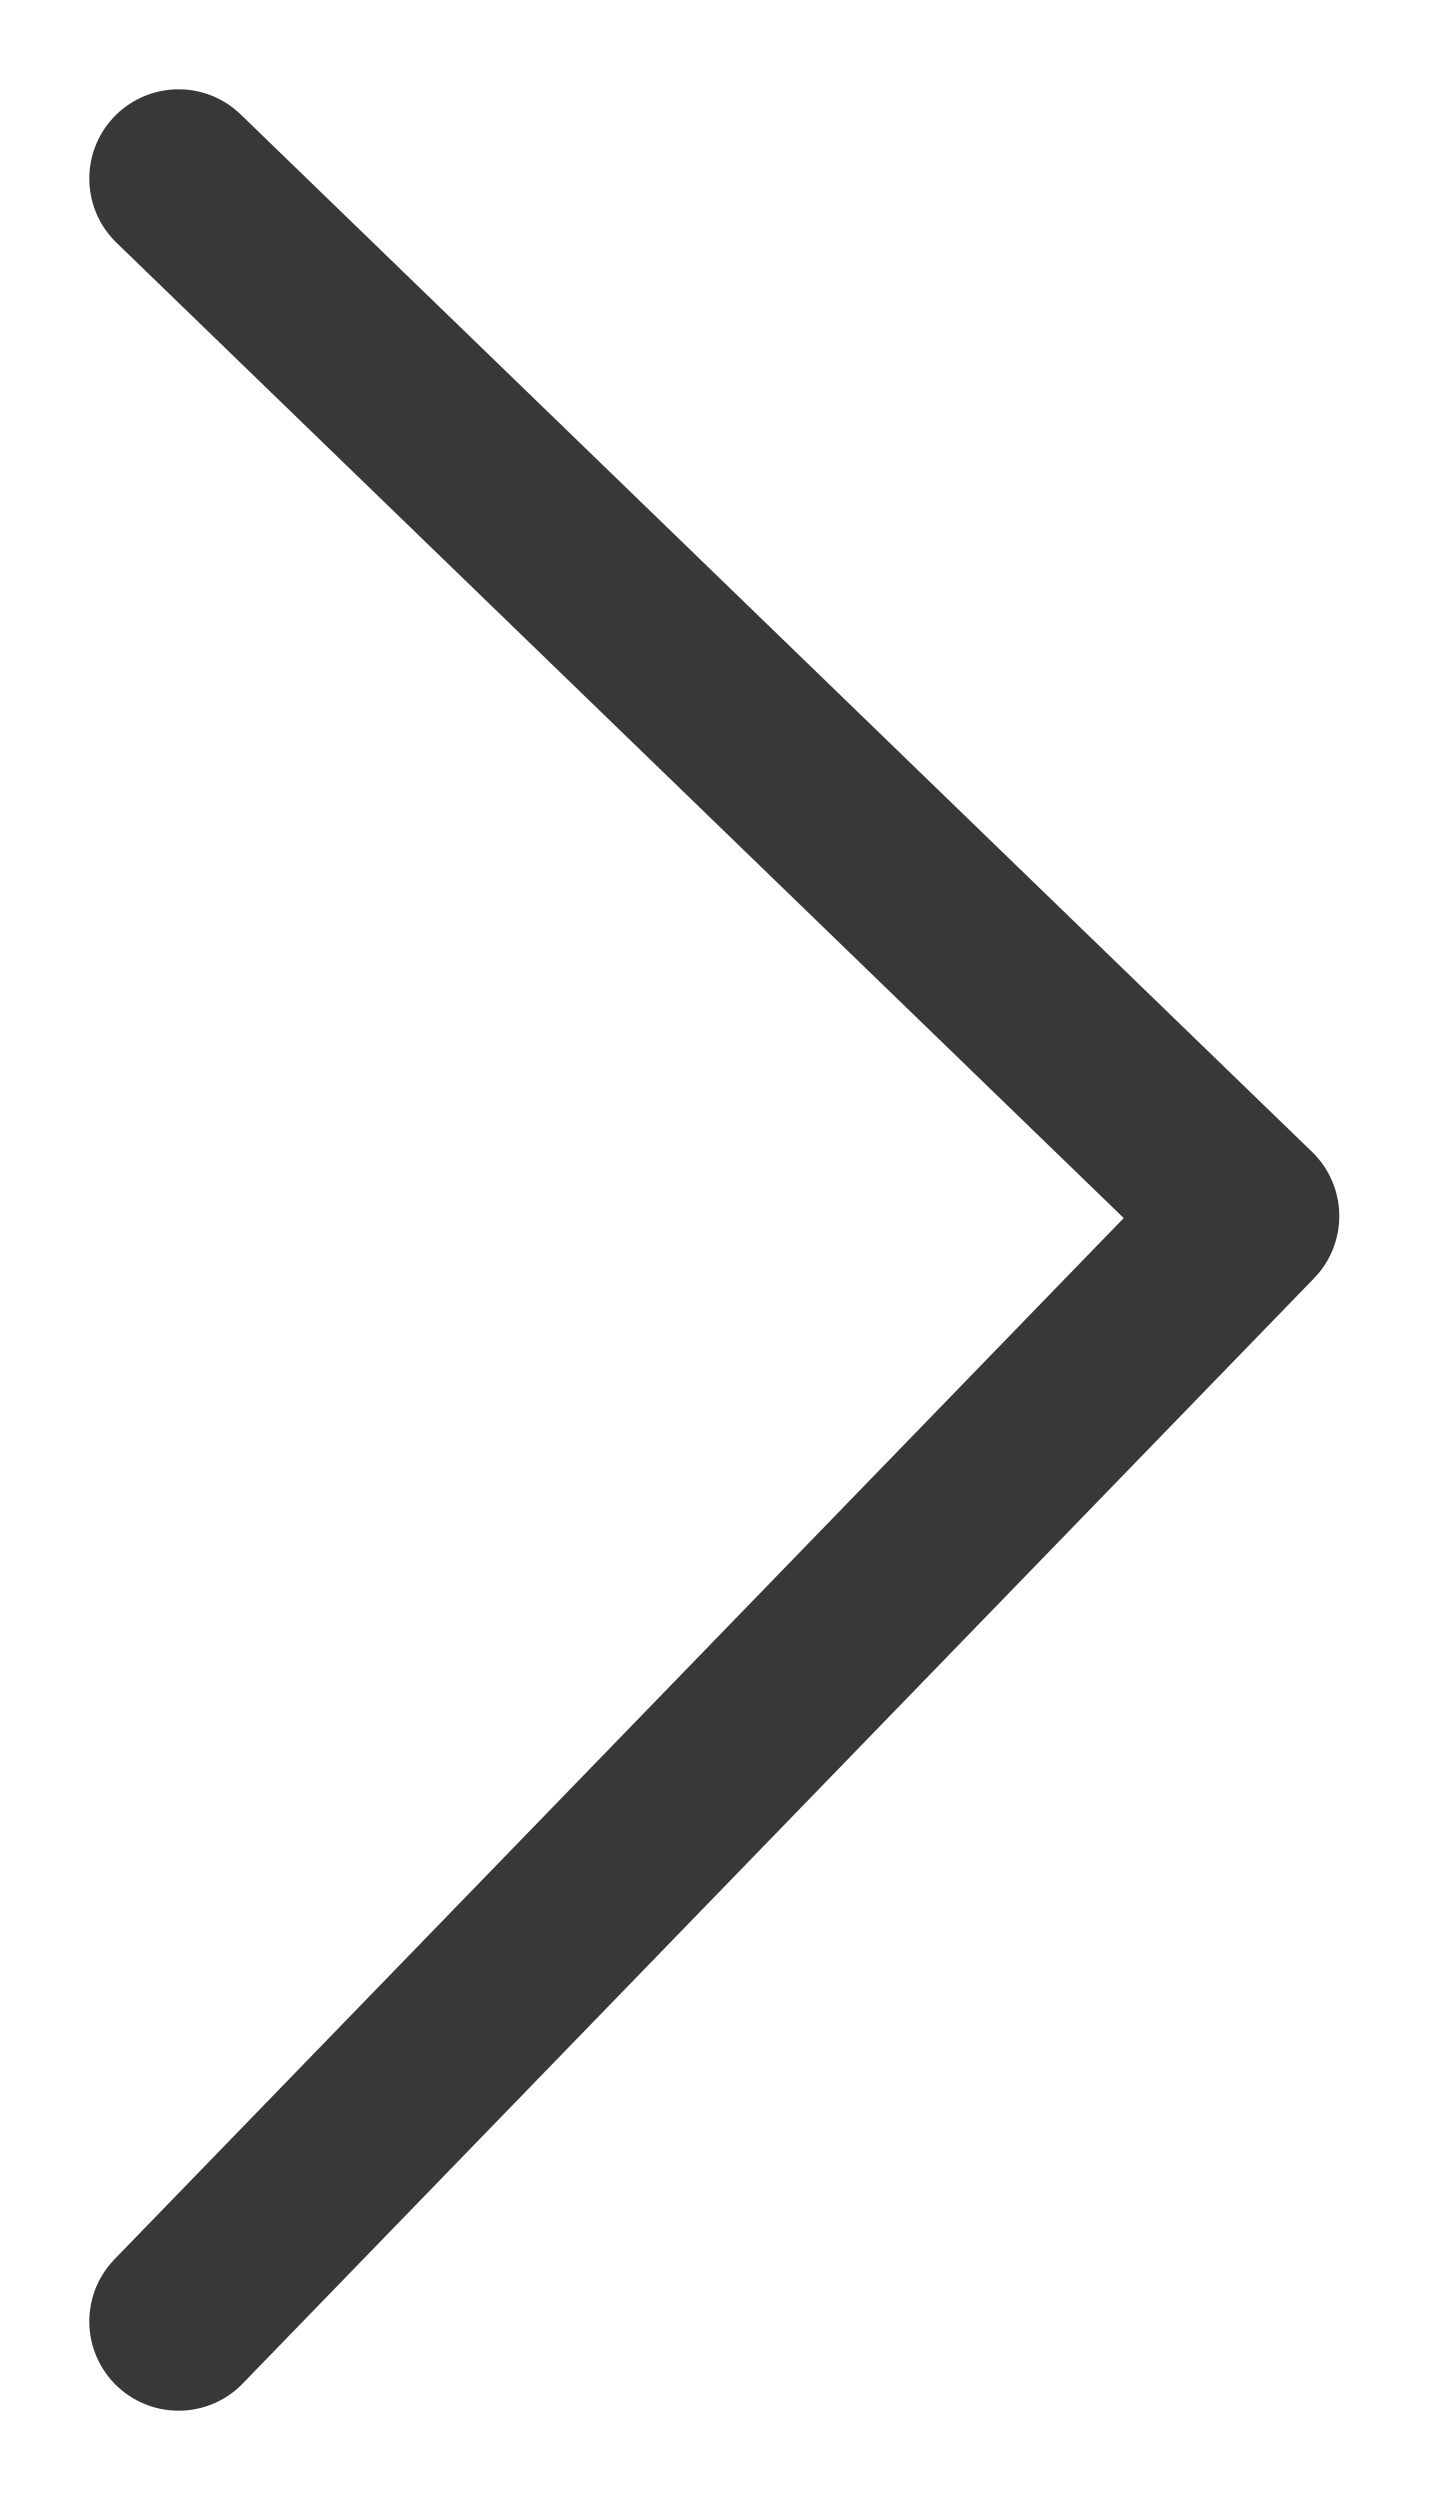
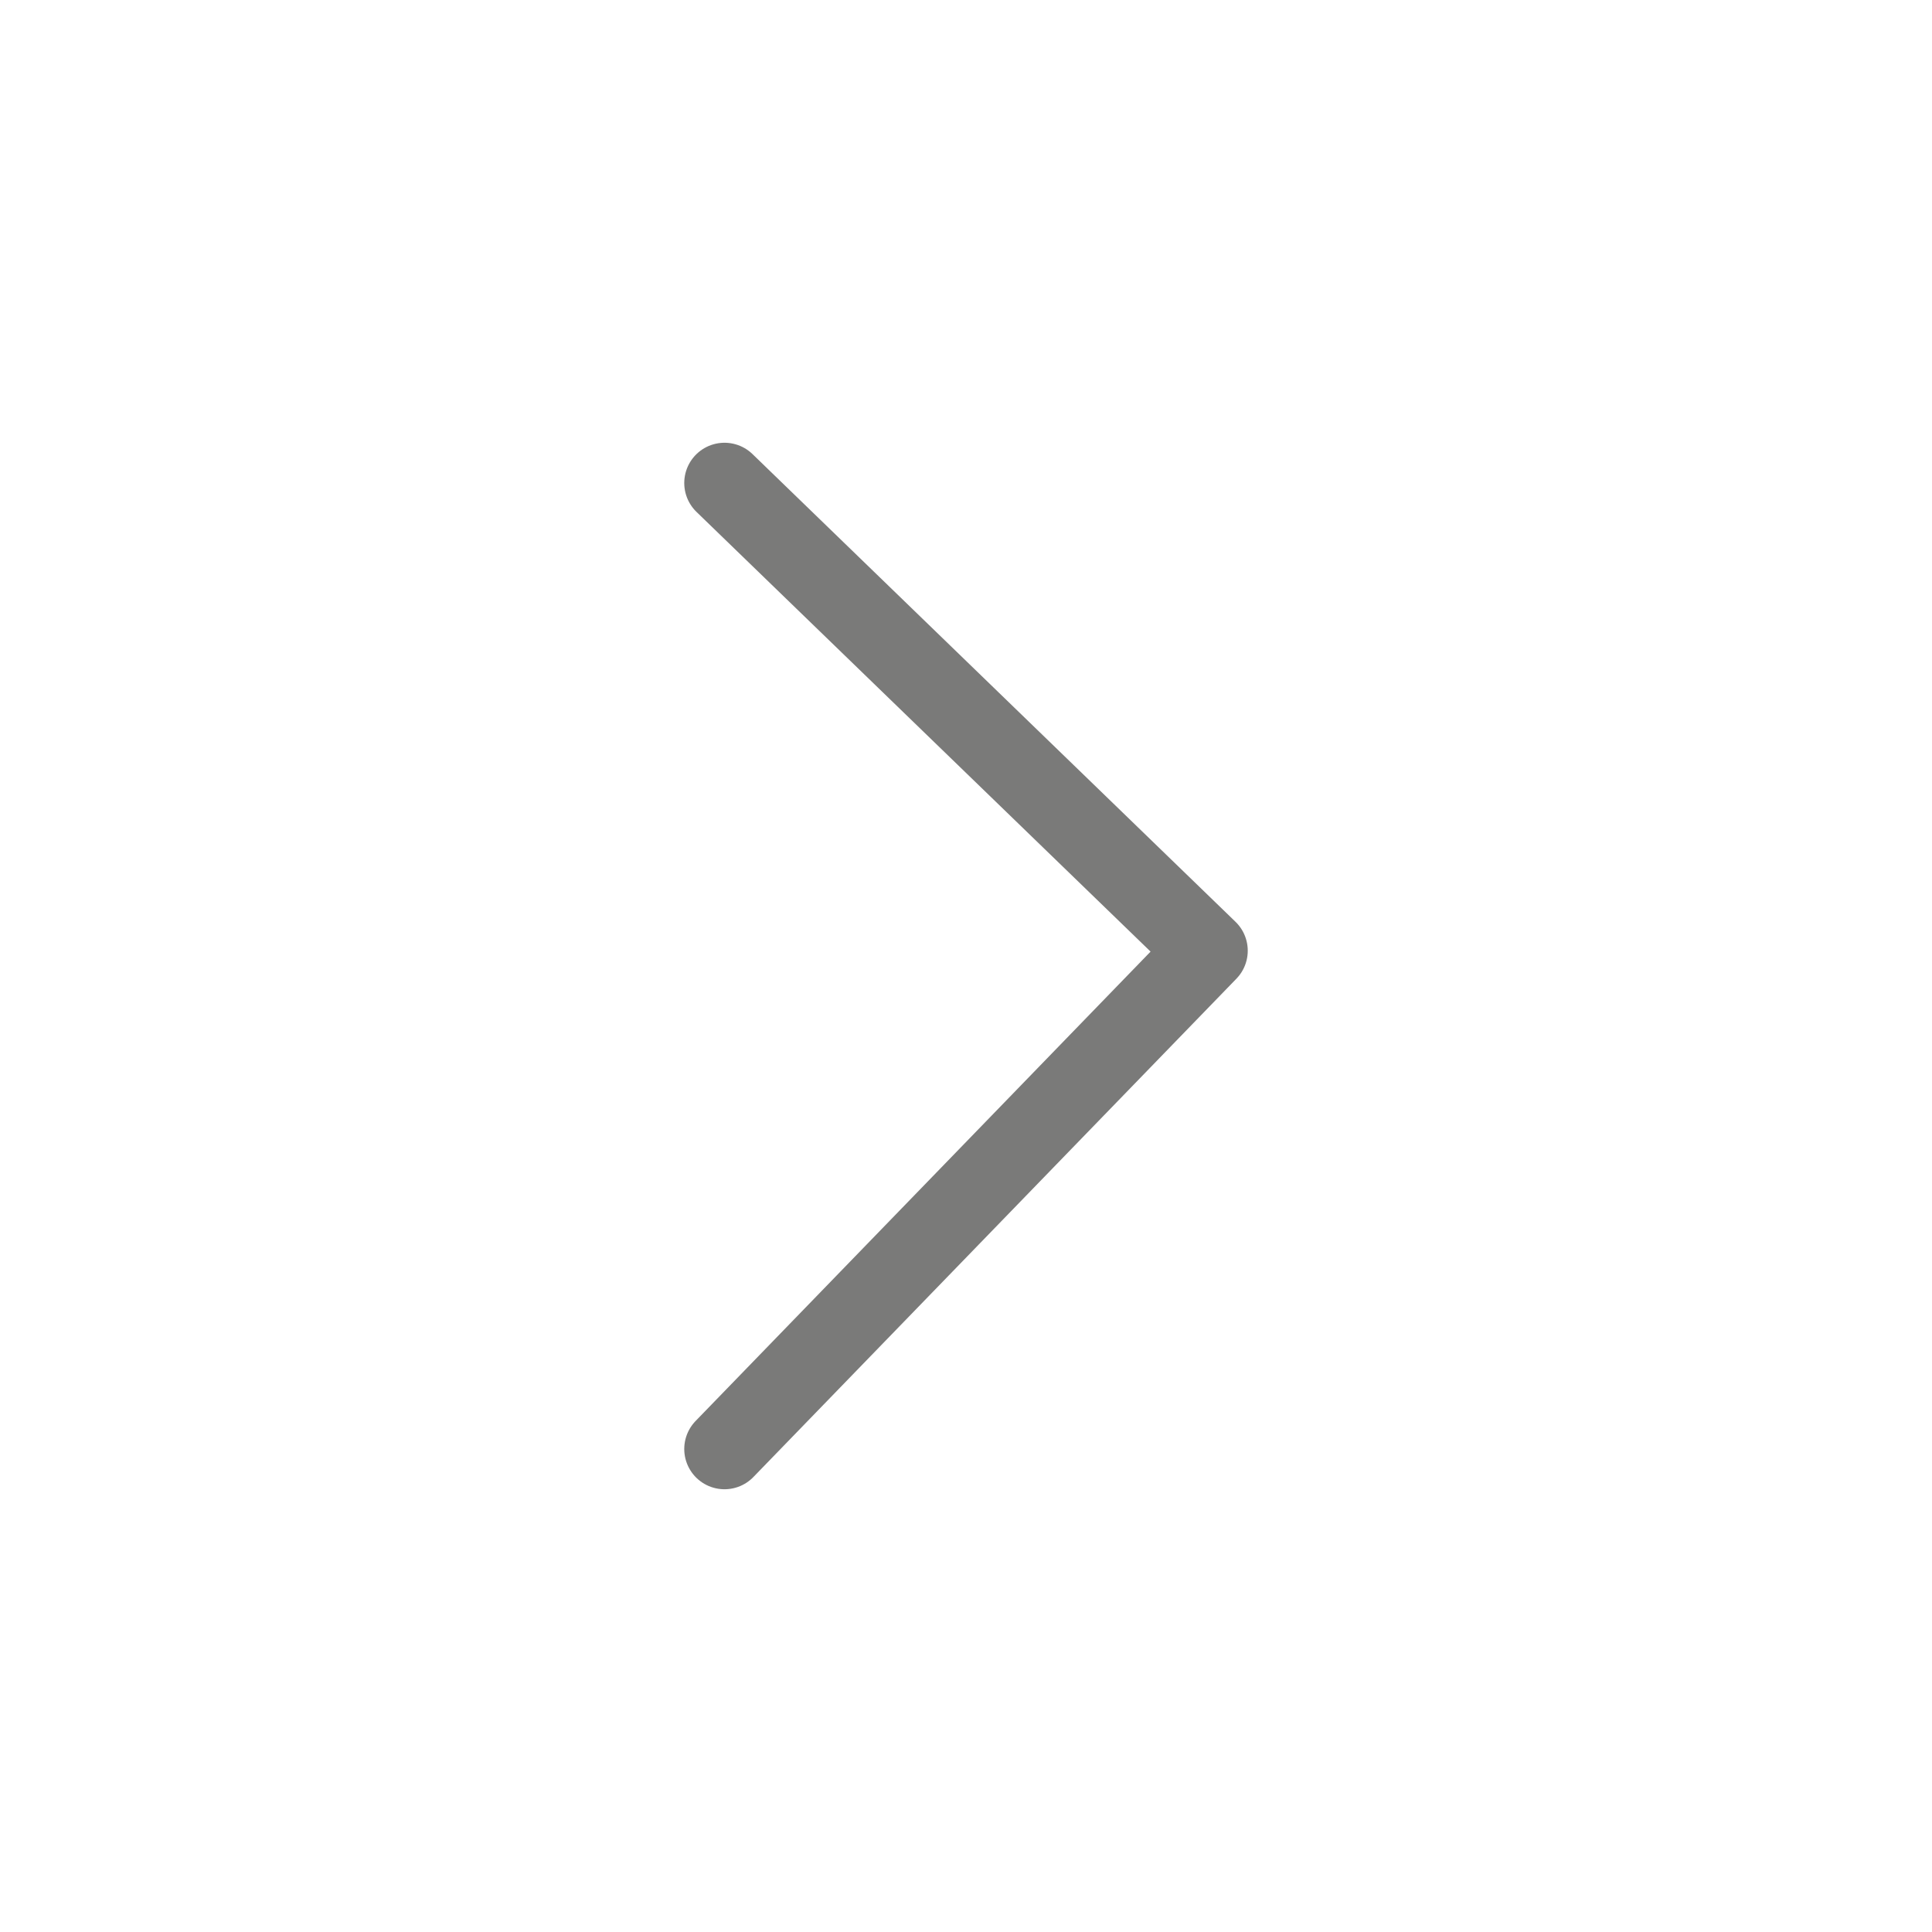
- <svg xmlns="http://www.w3.org/2000/svg" width="8" height="14" viewBox="0 0 8 14" fill="none">
-   <path d="M1 1L7 6.81L1 13" stroke="#383838" stroke-miterlimit="10" stroke-linecap="round" stroke-linejoin="round" />
+ <svg xmlns="http://www.w3.org/2000/svg" width="24" height="24" viewBox="0 0 24 24" fill="none">
+   <path d="M9 6L15 11.81L9 18" stroke="#7A7A79" stroke-miterlimit="10" stroke-linecap="round" stroke-linejoin="round" />
</svg>
